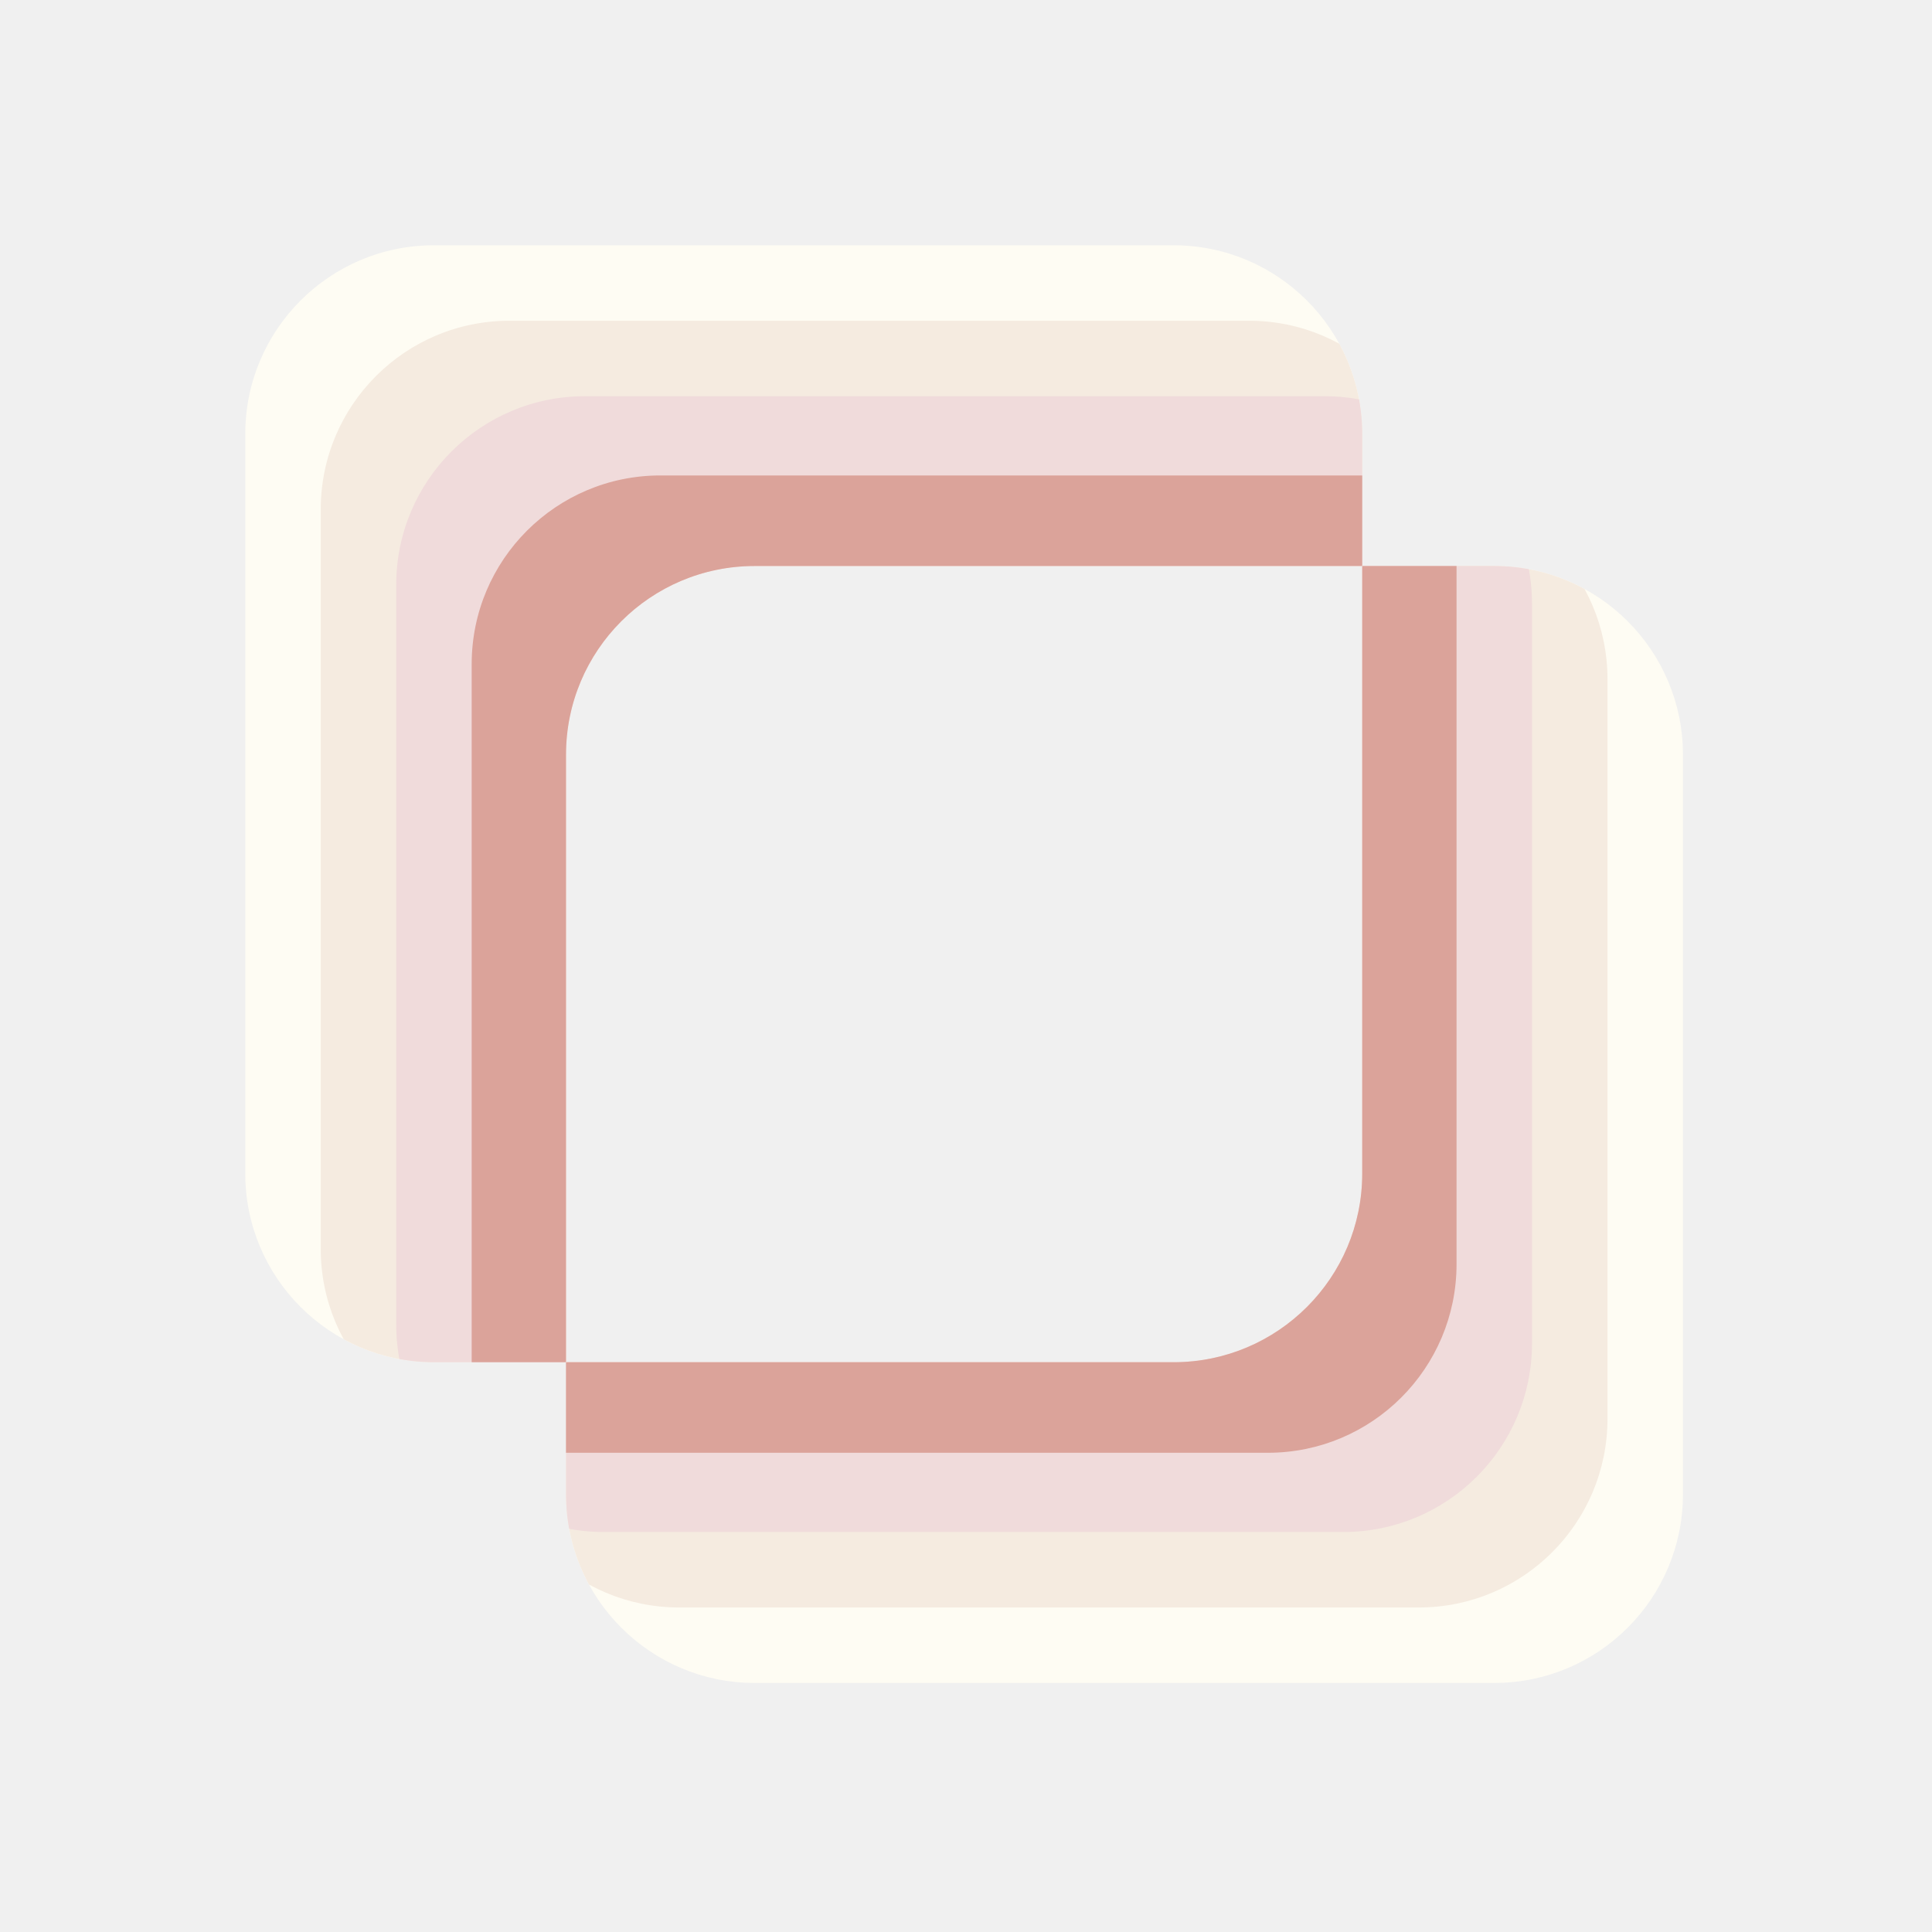
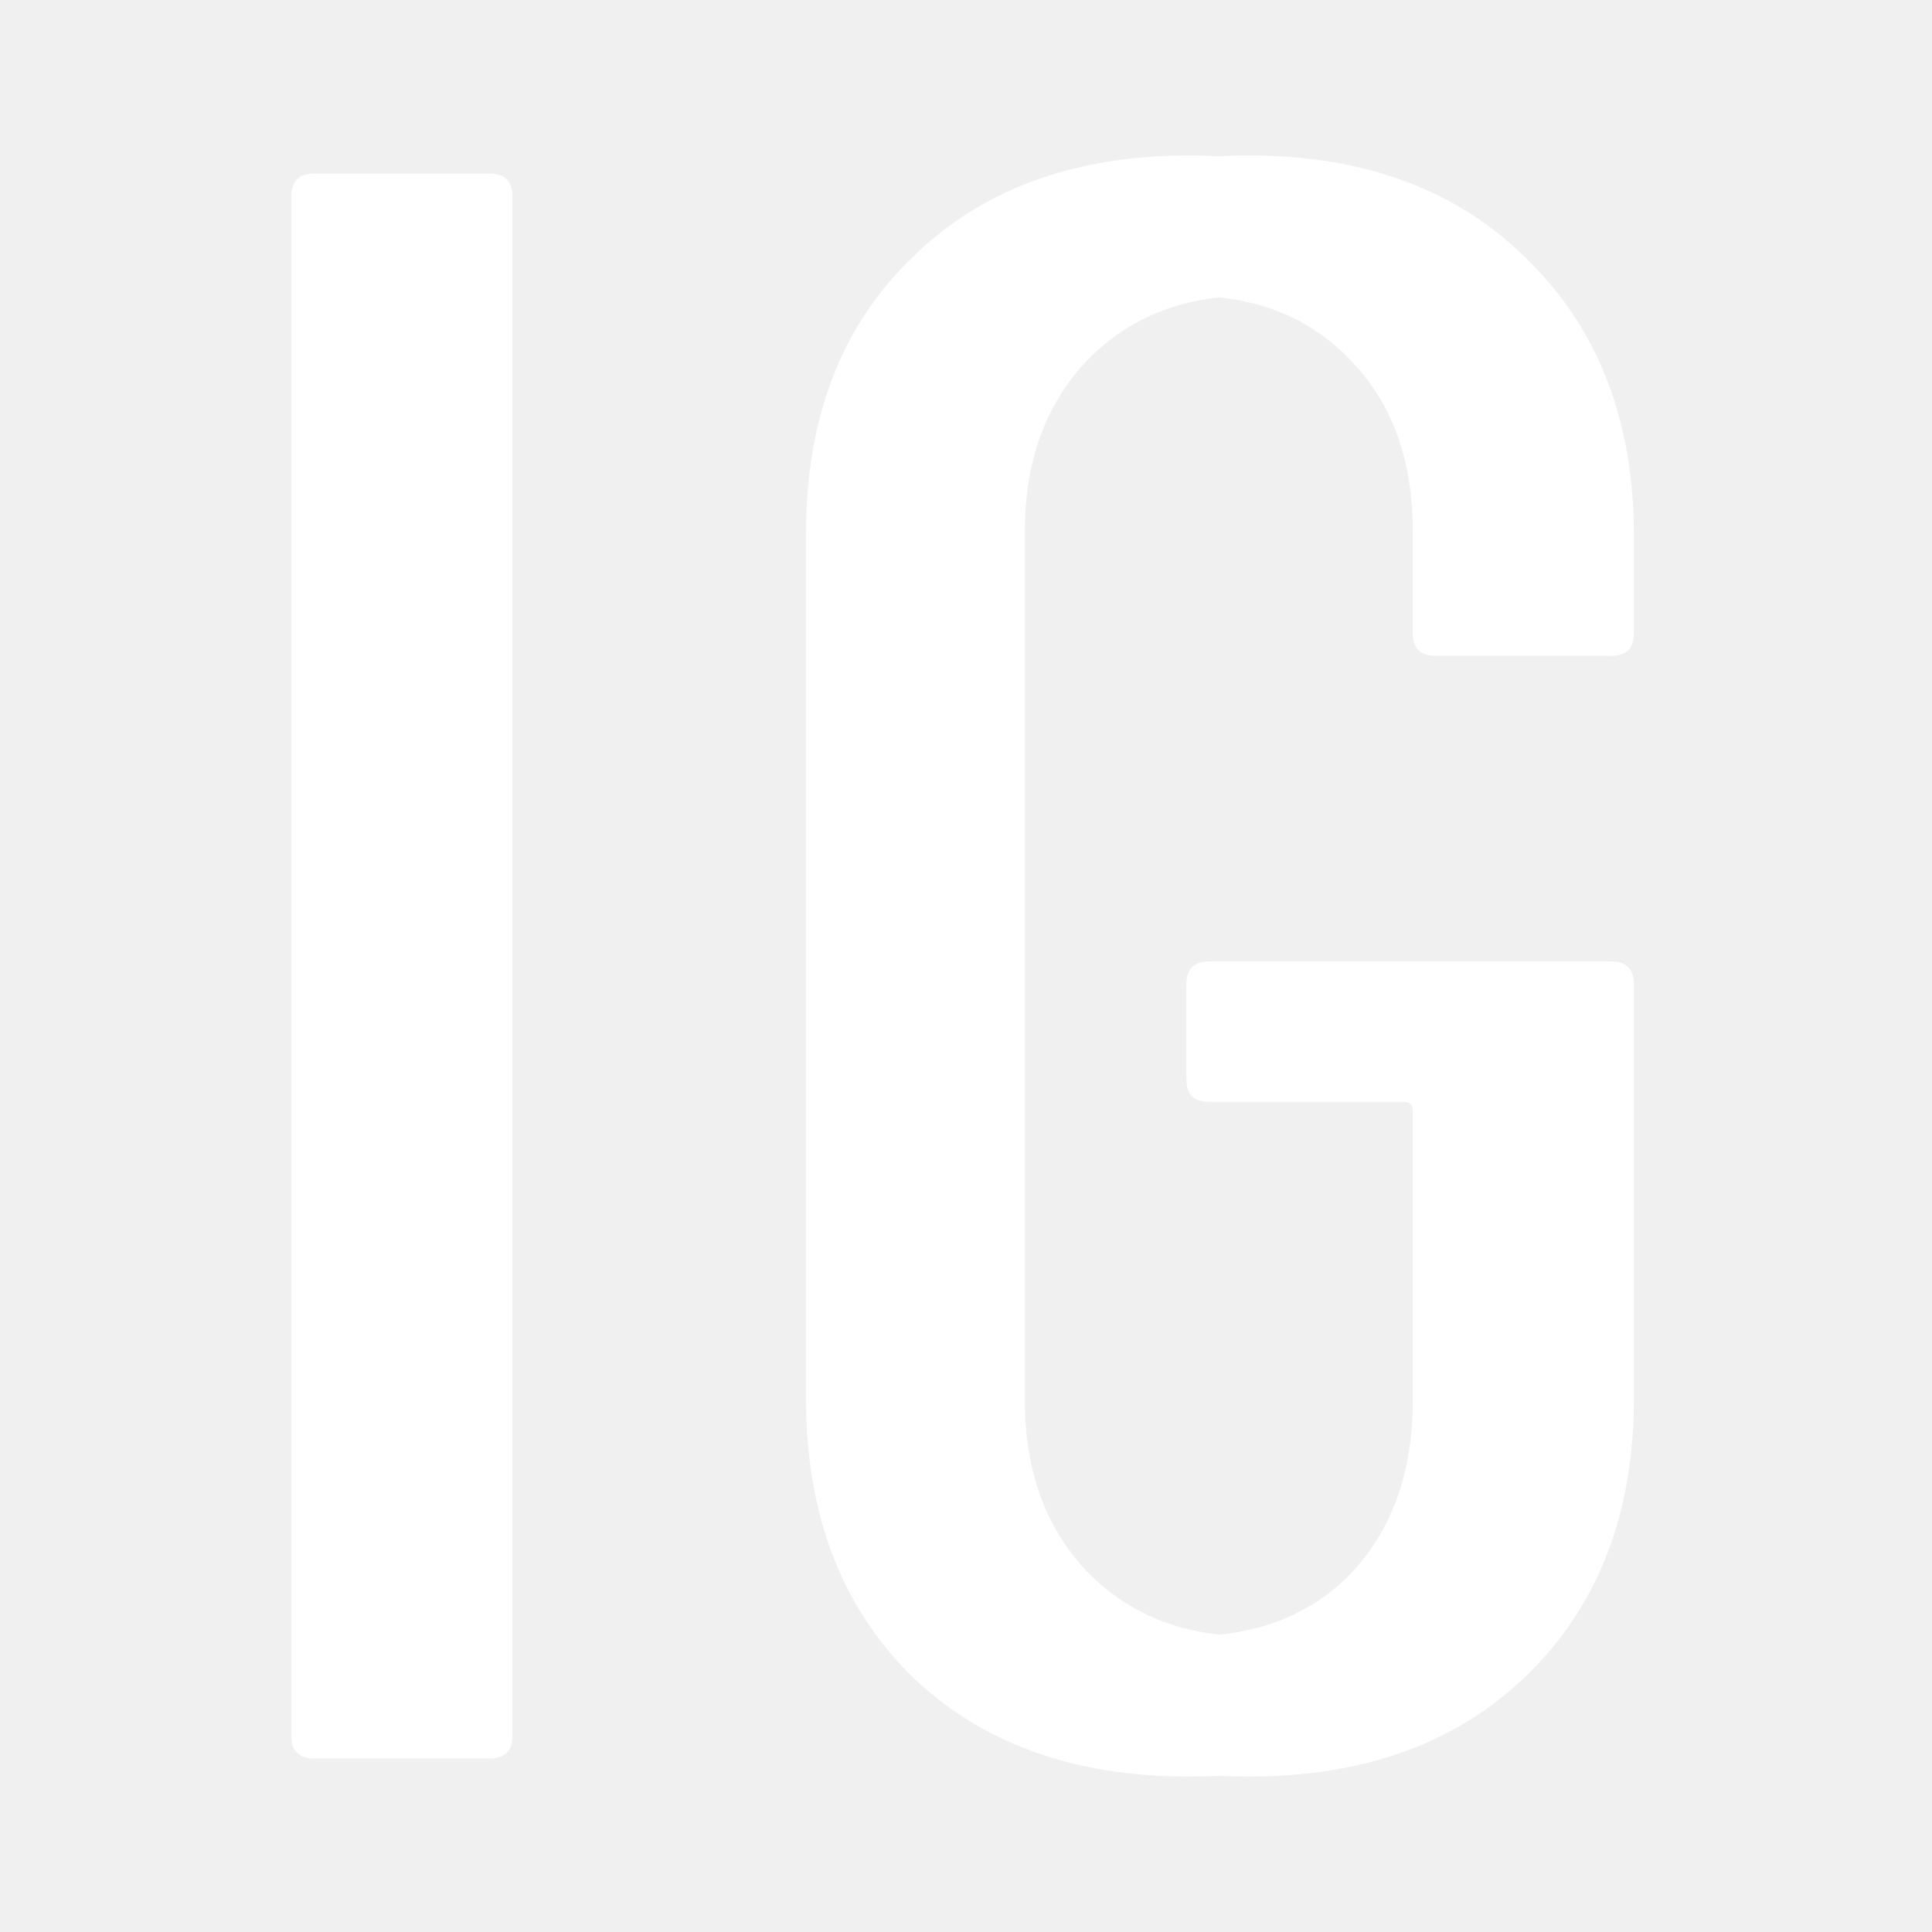
- <svg xmlns="http://www.w3.org/2000/svg" version="1.2" viewBox="0 0 512 512" width="512" height="512">
-   <defs>
-     <clipPath clipPathUnits="userSpaceOnUse" id="cp1">
-       <path d="m115 65h196c27.61 0 50 22.39 50 50v35h-161c-27.61 0-50 22.39-50 50v161h-35c-27.61 0-50-22.39-50-50v-196c0-27.61 22.39-50 50-50z" />
-     </clipPath>
-     <clipPath clipPathUnits="userSpaceOnUse" id="cp2">
-       <path d="m396 446h-196c-27.61 0-50-22.39-50-50v-35h161c27.61 0 50-22.39 50-50v-161h35c27.61 0 50 22.39 50 50v196c0 27.61-22.39 50-50 50z" />
-     </clipPath>
-   </defs>
+ <svg xmlns="http://www.w3.org/2000/svg" version="1.2" viewBox="0 0 256 256" width="256" height="256">
  <style>
- 		.s0 { fill: #fefcf3 } 
- 		.s1 { fill: #f5ebe0 } 
- 		.s2 { fill: #f0dbdb } 
- 		.s3 { fill: #dba39a } 
+ 		.s0 { fill: #ffffff } 
	</style>
-   <g id="Folder 5">
-     <g clip-path="url(#cp1)">
-       <path id="original copy" fill-rule="evenodd" class="s0" d="m115 65h196c27.61 0 50 22.39 50 50v35h-161c-27.61 0-50 22.39-50 50v161h-35c-27.61 0-50-22.39-50-50v-196c0-27.61 22.39-50 50-50z" />
-       <path id="original copy 2" fill-rule="evenodd" class="s1" d="m135 85h196c27.61 0 50 22.39 50 50v35h-161c-27.61 0-50 22.39-50 50v161h-35c-27.61 0-50-22.39-50-50v-196c0-27.61 22.39-50 50-50z" />
-       <path id="original copy 3" fill-rule="evenodd" class="s2" d="m155 105h196c27.61 0 50 22.39 50 50v35h-161c-27.61 0-50 22.39-50 50v161h-35c-27.61 0-50-22.39-50-50v-196c0-27.61 22.39-50 50-50z" />
-       <path id="original copy 4" fill-rule="evenodd" class="s3" d="m175 126h196c27.61 0 50 22.39 50 50v35h-161c-27.61 0-50 22.39-50 50v161h-35c-27.61 0-50-22.39-50-50v-196c0-27.61 22.39-50 50-50z" />
-     </g>
-   </g>
-   <g id="Folder 4">
-     <g clip-path="url(#cp2)">
-       <path id="original copy 5" fill-rule="evenodd" class="s0" d="m396 446h-196c-27.61 0-50-22.39-50-50v-35h161c27.61 0 50-22.39 50-50v-161h35c27.61 0 50 22.39 50 50v196c0 27.61-22.39 50-50 50z" />
-       <path id="original copy 6" fill-rule="evenodd" class="s1" d="m376 426h-196c-27.61 0-50-22.39-50-50v-35h161c27.61 0 50-22.39 50-50v-161h35c27.61 0 50 22.39 50 50v196c0 27.61-22.39 50-50 50z" />
-       <path id="original copy 7" fill-rule="evenodd" class="s2" d="m356 406h-196c-27.61 0-50-22.39-50-50v-35h161c27.61 0 50-22.39 50-50v-161h35c27.61 0 50 22.39 50 50v196c0 27.61-22.39 50-50 50z" />
-       <path id="original copy 8" fill-rule="evenodd" class="s3" d="m336 385h-196c-27.61 0-50-22.39-50-50v-35h161c27.61 0 50-22.39 50-50v-161h35c27.61 0 50 22.39 50 50v196c0 27.61-22.39 50-50 50z" />
-     </g>
-   </g>
+   <path id="IG" class="s0" aria-label="IG" d="m49.6 233q-3 0-3-3v-204q0-3 3-3h15.3q3 0 3 3v204q0 3-3 3zm-8 0q-3 0-3-3v-204q0-3 3-3h15.3q3 0 3 3v204q0 3-3 3zm123.9 2.4q-23.1 0-36.9-13.5-13.8-13.8-13.8-36.6v-114.6q0-22.8 13.8-36.3 13.8-13.8 36.9-13.8 23.1 0 36.9 13.8 14.1 13.8 14.1 36.6v12.9q0 3-3 3h-15.3q-3 0-3-3v-13.5q0-14.1-8.1-22.5-8.1-8.7-21.6-8.7-13.2 0-21.6 8.7-8.1 8.7-8.1 22.5v115.2q0 13.8 8.1 22.5 8.4 8.7 21.6 8.7 13.5 0 21.6-8.4 8.1-8.7 8.1-22.8v-38.4q0-1.2-1.2-1.2h-25.8q-3 0-3-3v-12.6q0-3 3-3h45.3q3 0 3 3v54.9q0 22.8-14.1 36.6-13.8 13.5-36.9 13.5zm-8 0q-23.1 0-36.9-13.5-13.8-13.8-13.8-36.6v-114.6q0-22.8 13.8-36.3 13.8-13.8 36.9-13.8 23.1 0 36.9 13.8 14.1 13.8 14.1 36.6v12.9q0 3-3 3h-15.3q-3 0-3-3v-13.5q0-14.1-8.1-22.5-8.1-8.7-21.6-8.7-13.2 0-21.6 8.7-8.1 8.7-8.1 22.5v115.2q0 13.8 8.1 22.5 8.4 8.7 21.6 8.7 13.5 0 21.6-8.4 8.1-8.7 8.1-22.8v-38.4q0-1.2-1.2-1.2h-25.8q-3 0-3-3v-12.6q0-3 3-3h45.3q3 0 3 3v54.9q0 22.8-14.1 36.6-13.8 13.5-36.9 13.5z" />
</svg>
